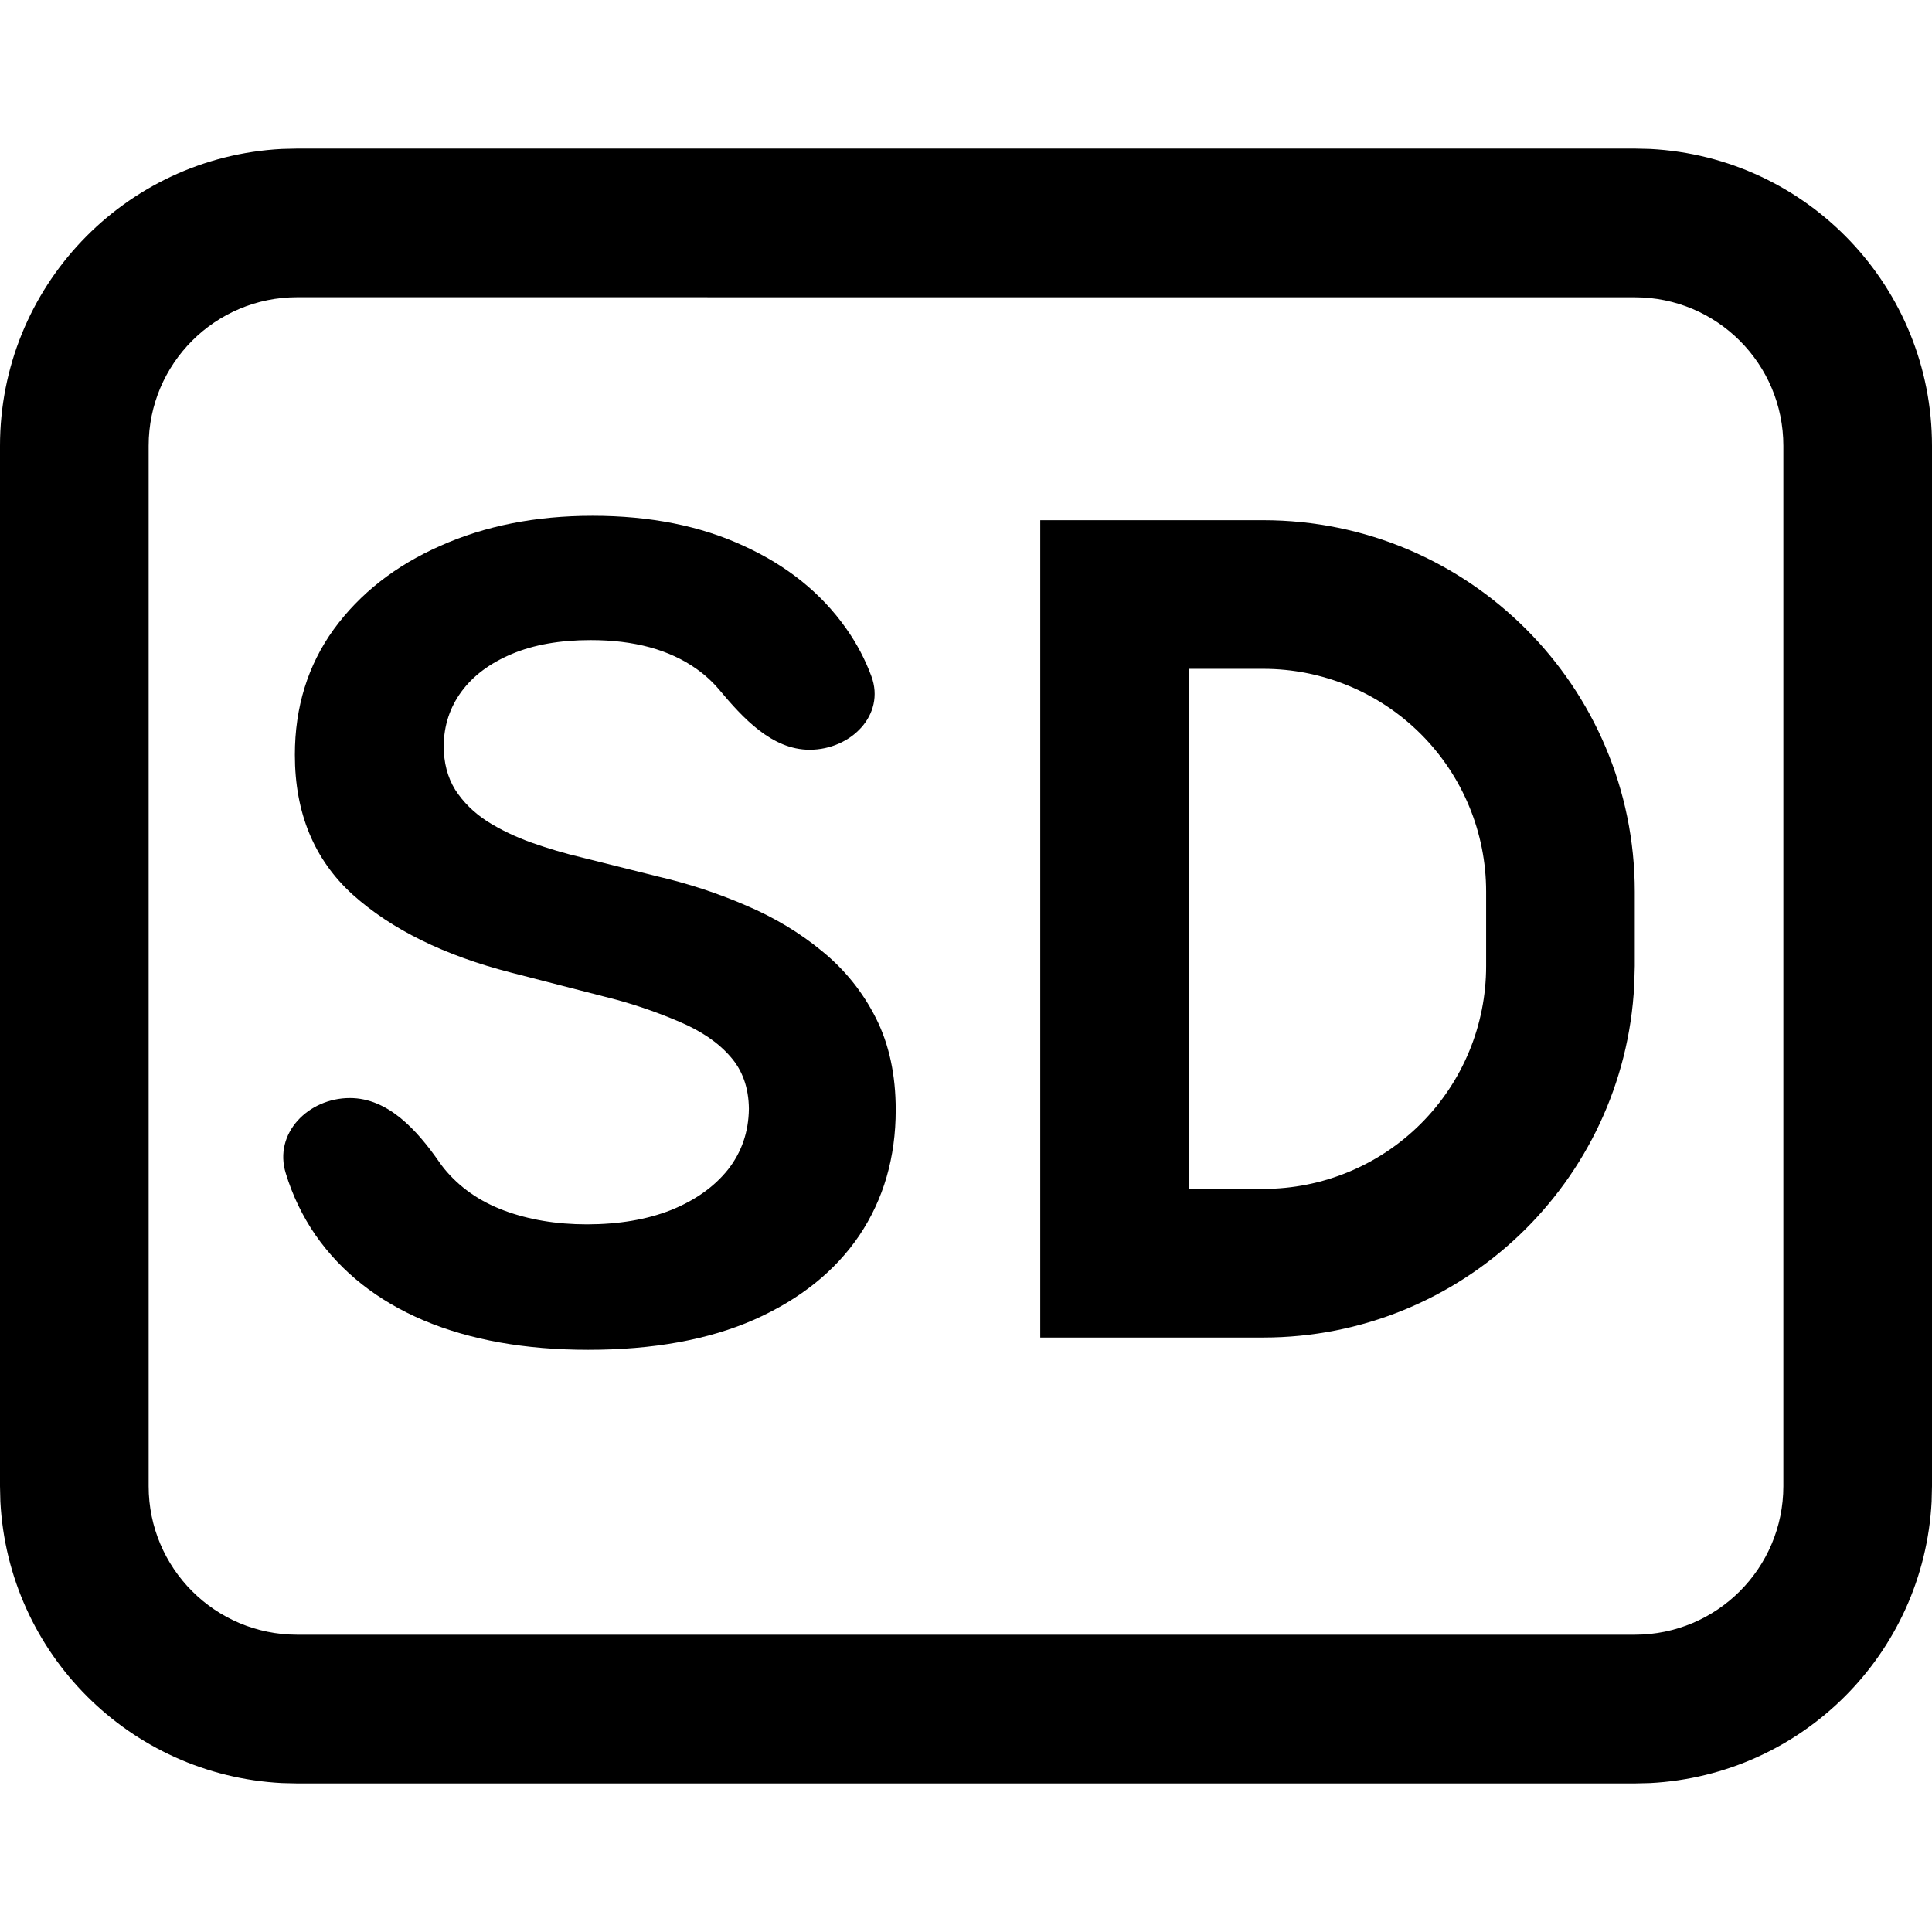
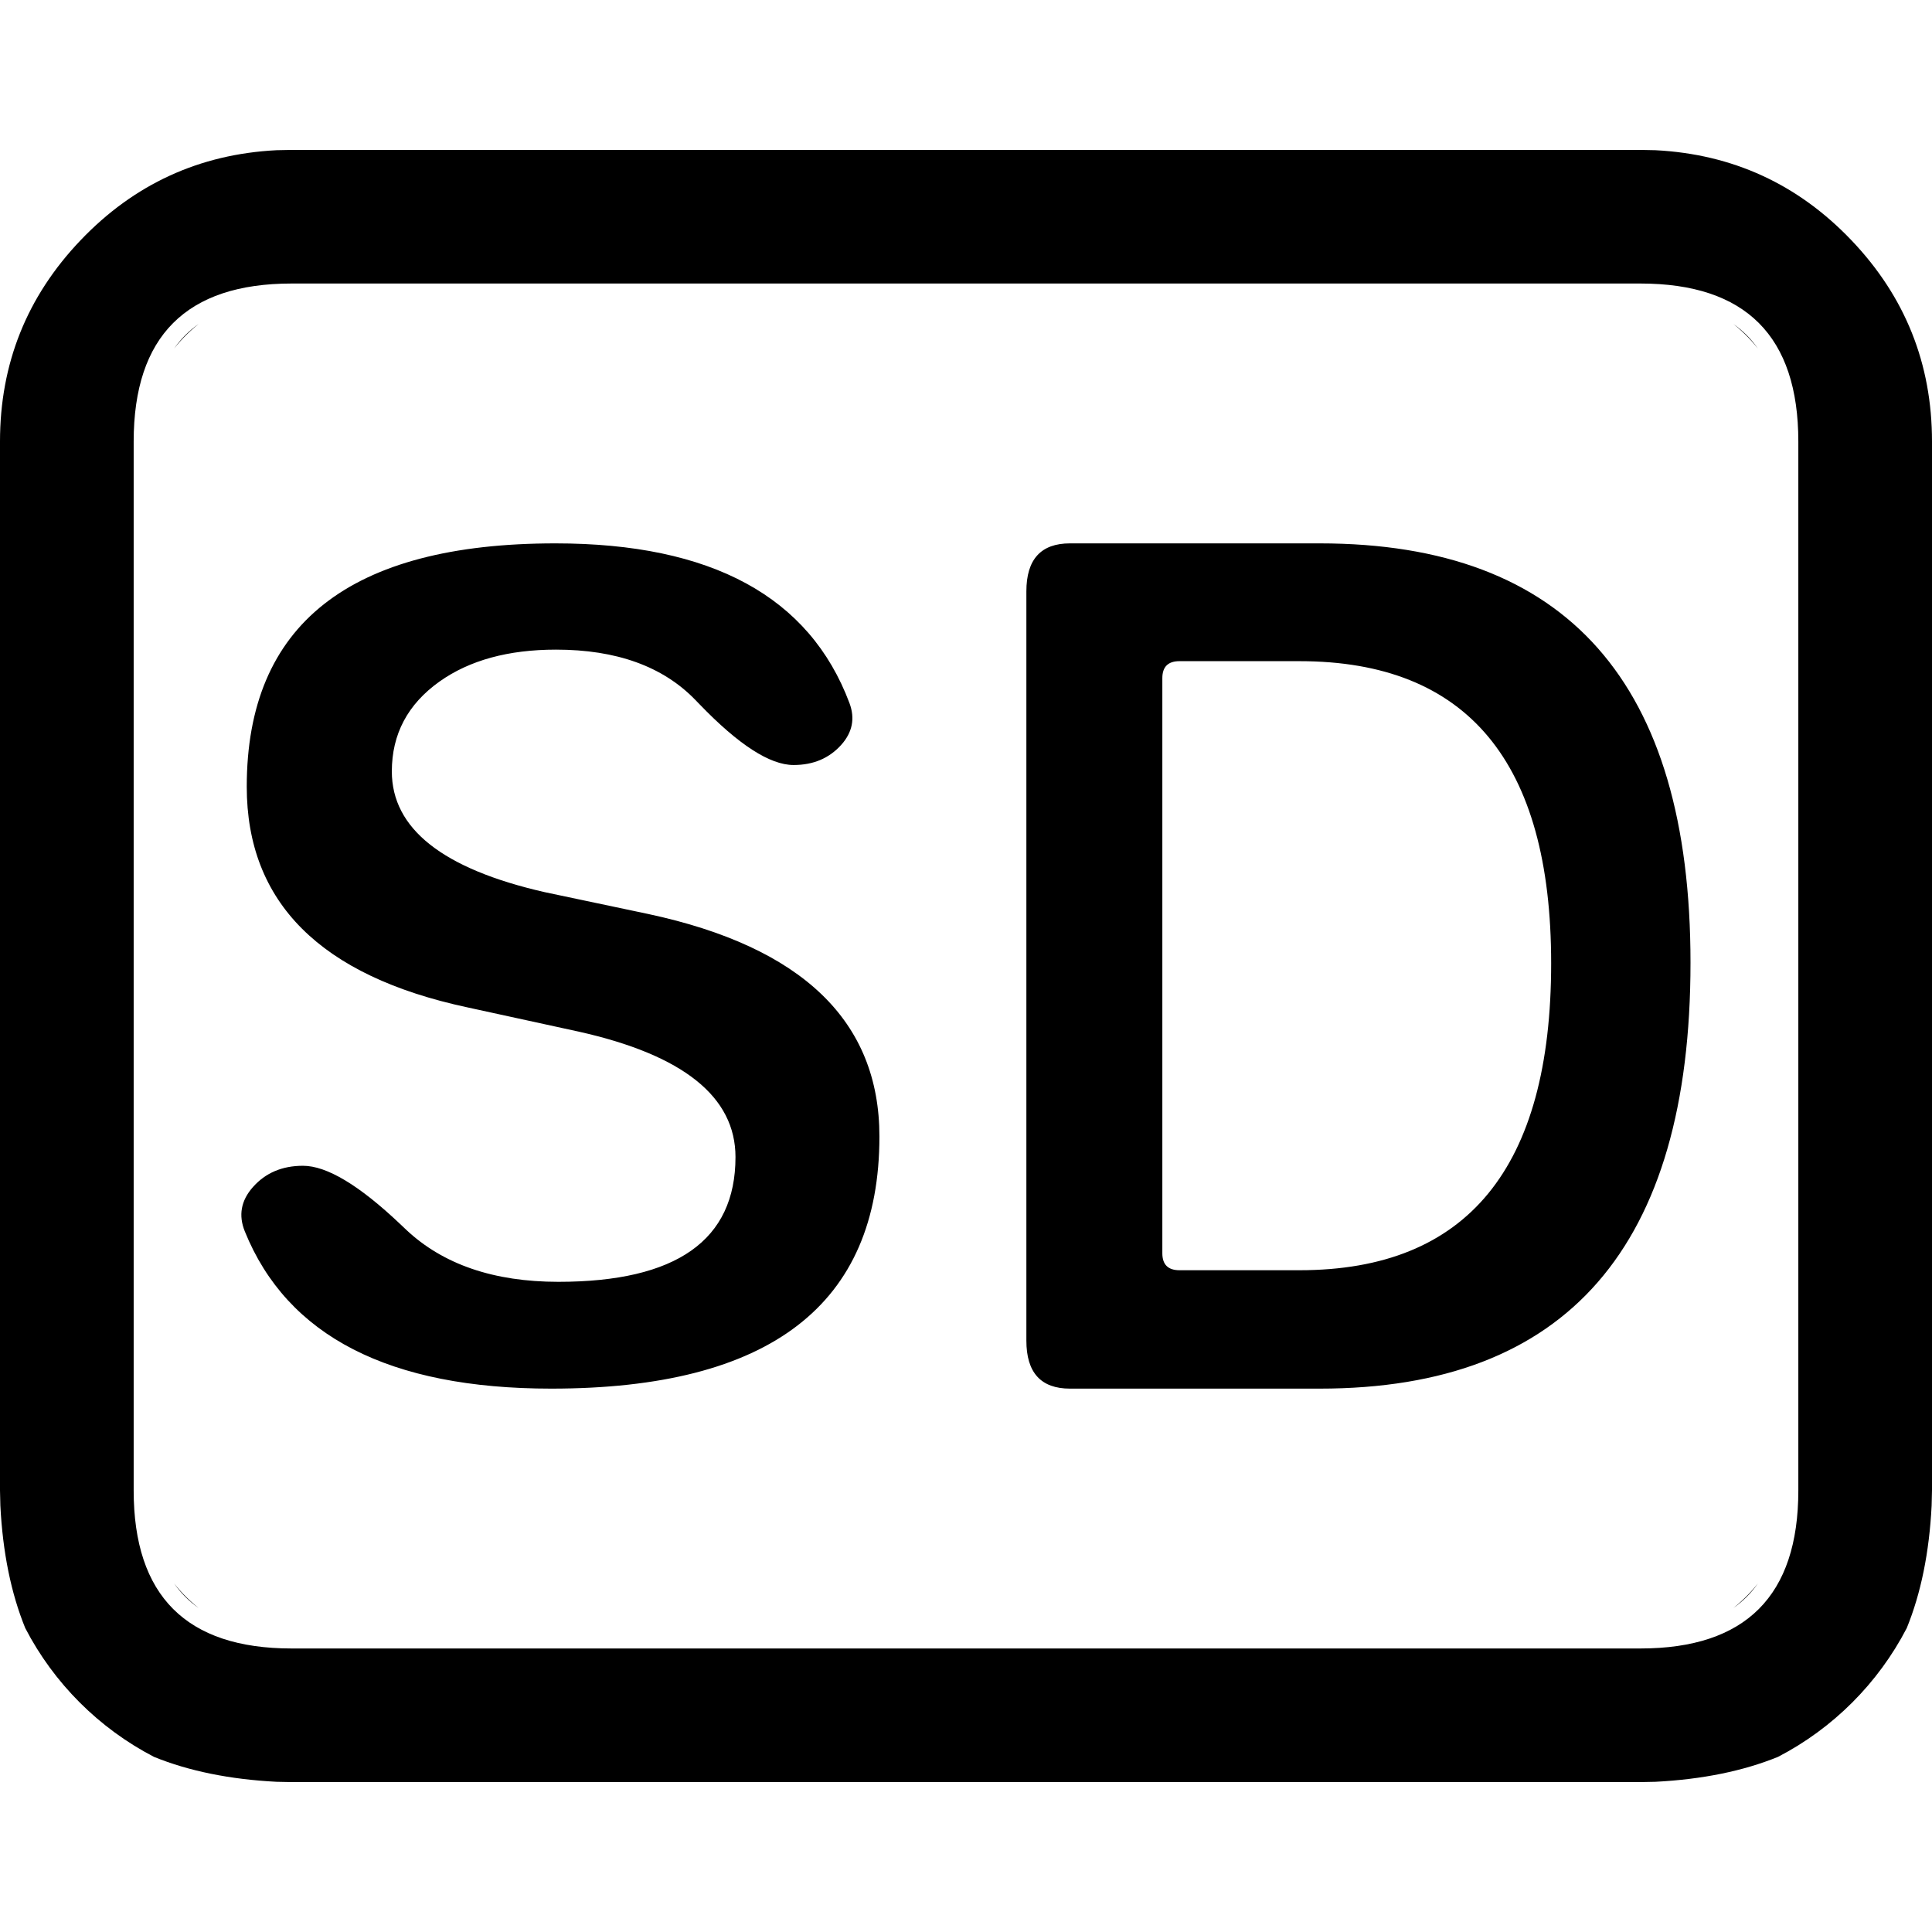
- <svg xmlns="http://www.w3.org/2000/svg" width="32" height="32" fill="none">
-   <path fill="#000" d="M27.33 2.467A4.924 4.924 0 0 1 32 7.384v17.232l-.006.253a4.925 4.925 0 0 1-4.664 4.664l-.253.006H4.923l-.253-.006a4.925 4.925 0 0 1-4.664-4.664L0 24.616V7.384a4.924 4.924 0 0 1 4.67-4.917l.253-.006h22.154zM4.923 4.923a2.46 2.46 0 0 0-2.461 2.461v17.232c0 1.359 1.102 2.46 2.46 2.46h22.155c1.36 0 2.46-1.101 2.461-2.46V7.384a2.46 2.46 0 0 0-2.46-2.46zm16 3.693a6.154 6.154 0 0 1 6.154 6.153V16l-.009.316a6.154 6.154 0 0 1-6.145 5.838H17.23V8.616zm-1.23 11.076h1.23A3.69 3.69 0 0 0 24.615 16V14.77a3.69 3.69 0 0 0-3.692-3.692h-1.23z" />
-   <path fill="#000" d="M13.41 12.418c-.624 0-1.104-.523-1.504-1.002a2 2 0 0 0-.367-.335q-.675-.48-1.757-.479-.76 0-1.305.23-.544.229-.833.622t-.295.898q0 .42.19.728.198.308.532.525.334.21.74.354t.82.242l1.259.315q.76.176 1.461.479.709.3 1.266.76.564.459.891 1.108.328.65.328 1.52 0 1.181-.603 2.08-.603.89-1.744 1.396-1.134.498-2.747.498-1.566 0-2.72-.485-1.147-.486-1.797-1.416a3.7 3.7 0 0 1-.492-1.024c-.204-.66.372-1.245 1.062-1.245.636 0 1.115.536 1.479 1.058q.039.056.082.11.38.465.99.694.616.23 1.377.23.793-.001 1.39-.236.602-.243.944-.67.34-.432.347-1.009-.006-.525-.308-.865-.302-.348-.846-.577a8 8 0 0 0-1.259-.42l-1.527-.393q-1.659-.426-2.623-1.292-.957-.87-.957-2.314 0-1.186.643-2.078.649-.891 1.763-1.383 1.115-.499 2.524-.499 1.43 0 2.505.499 1.08.492 1.698 1.37.261.37.416.789c.236.64-.34 1.217-1.023 1.217" />
+ <svg xmlns="http://www.w3.org/2000/svg" width="32" height="32">
+   <path d="M2.552 29.1c-.913-.473-1.661-1.221-2.134-2.134q-.353-.867-.412-2.027L0 24.686V7.313Q0 5.379 1.334 3.98 2.663 2.586 4.58 2.488l.252-.005h22.336l.252.005q1.917.098 3.246 1.492Q32 5.379 32 7.313v17.373l-.006.252q-.059 1.161-.412 2.028c-.473.913-1.221 1.661-2.134 2.134q-.867.352-2.028.412l-.252.005H4.832l-.252-.005q-1.161-.06-2.028-.412M27.17 4.696H4.83q-2.616 0-2.616 2.617v17.374q0 2.617 2.616 2.617h22.34q2.616 0 2.616-2.617V7.313q0-2.617-2.616-2.617m1.54 21.938q.226-.18.406-.406-.168.238-.406.406m-25.826-.406q.18.226.406.406-.238-.168-.406-.406M29.116 5.772q-.18-.226-.406-.406.238.168.406.406M3.29 5.366q-.226.18-.406.406.168-.238.406-.406M17 9.795Q17 9 17.722 9h4.138Q28 9 28 15.944 28 23 21.86 23h-4.138Q17 23 17 22.205Zm2.252 1.437v9.526q0 .281.284.281h1.988q4.168 0 4.168-5.084 0-5.004-4.168-5.004h-1.988q-.284 0-.284.281M4.055 20.396q-.162-.4.134-.734.312-.353.829-.353.591 0 1.608.963l.099.094q.918.865 2.523.865 2.934 0 2.934-2.066 0-1.498-2.597-2.078l-1.84-.401q-3.658-.782-3.658-3.656Q4.087 9 9.199 9q3.879 0 4.871 2.646.143.381-.139.694-.299.331-.787.331-.588 0-1.557-1.006l-.069-.071q-.806-.834-2.309-.834-1.185 0-1.93.529-.789.562-.789 1.488 0 1.422 2.528 1.999l1.716.362q3.832.82 3.832 3.686Q14.566 23 9.131 23q-4.022 0-5.076-2.604" />
</svg>
